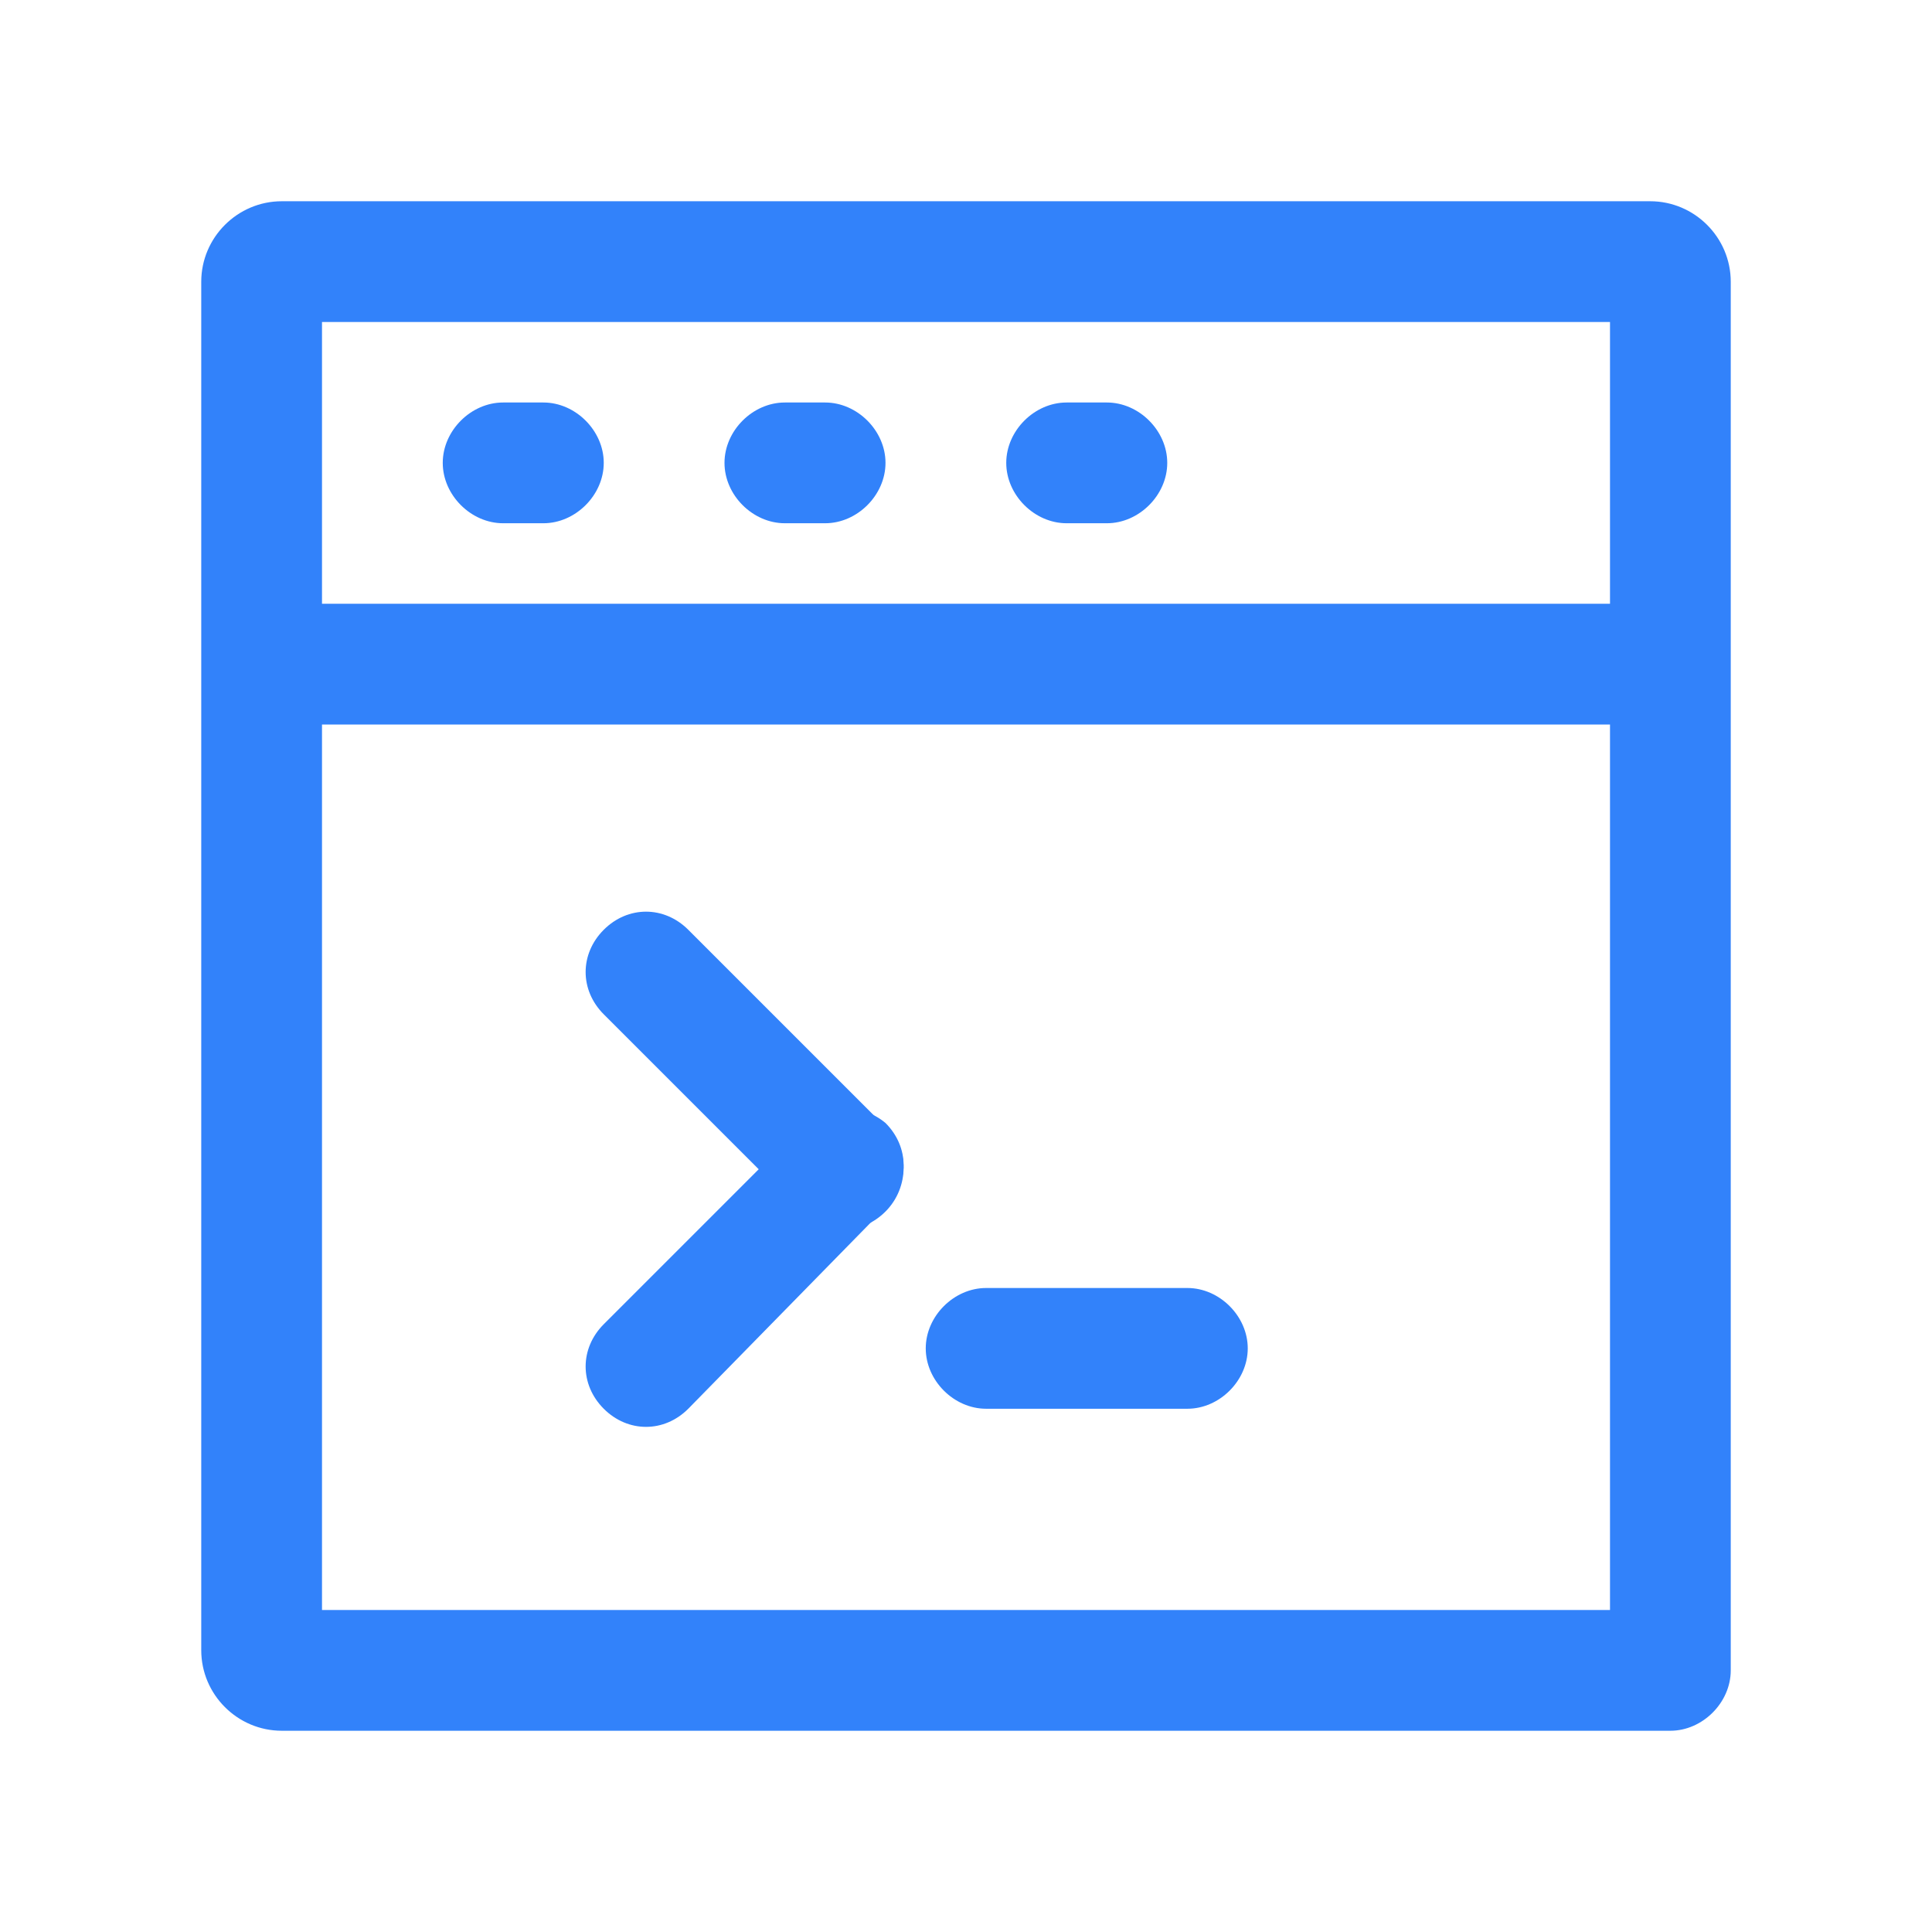
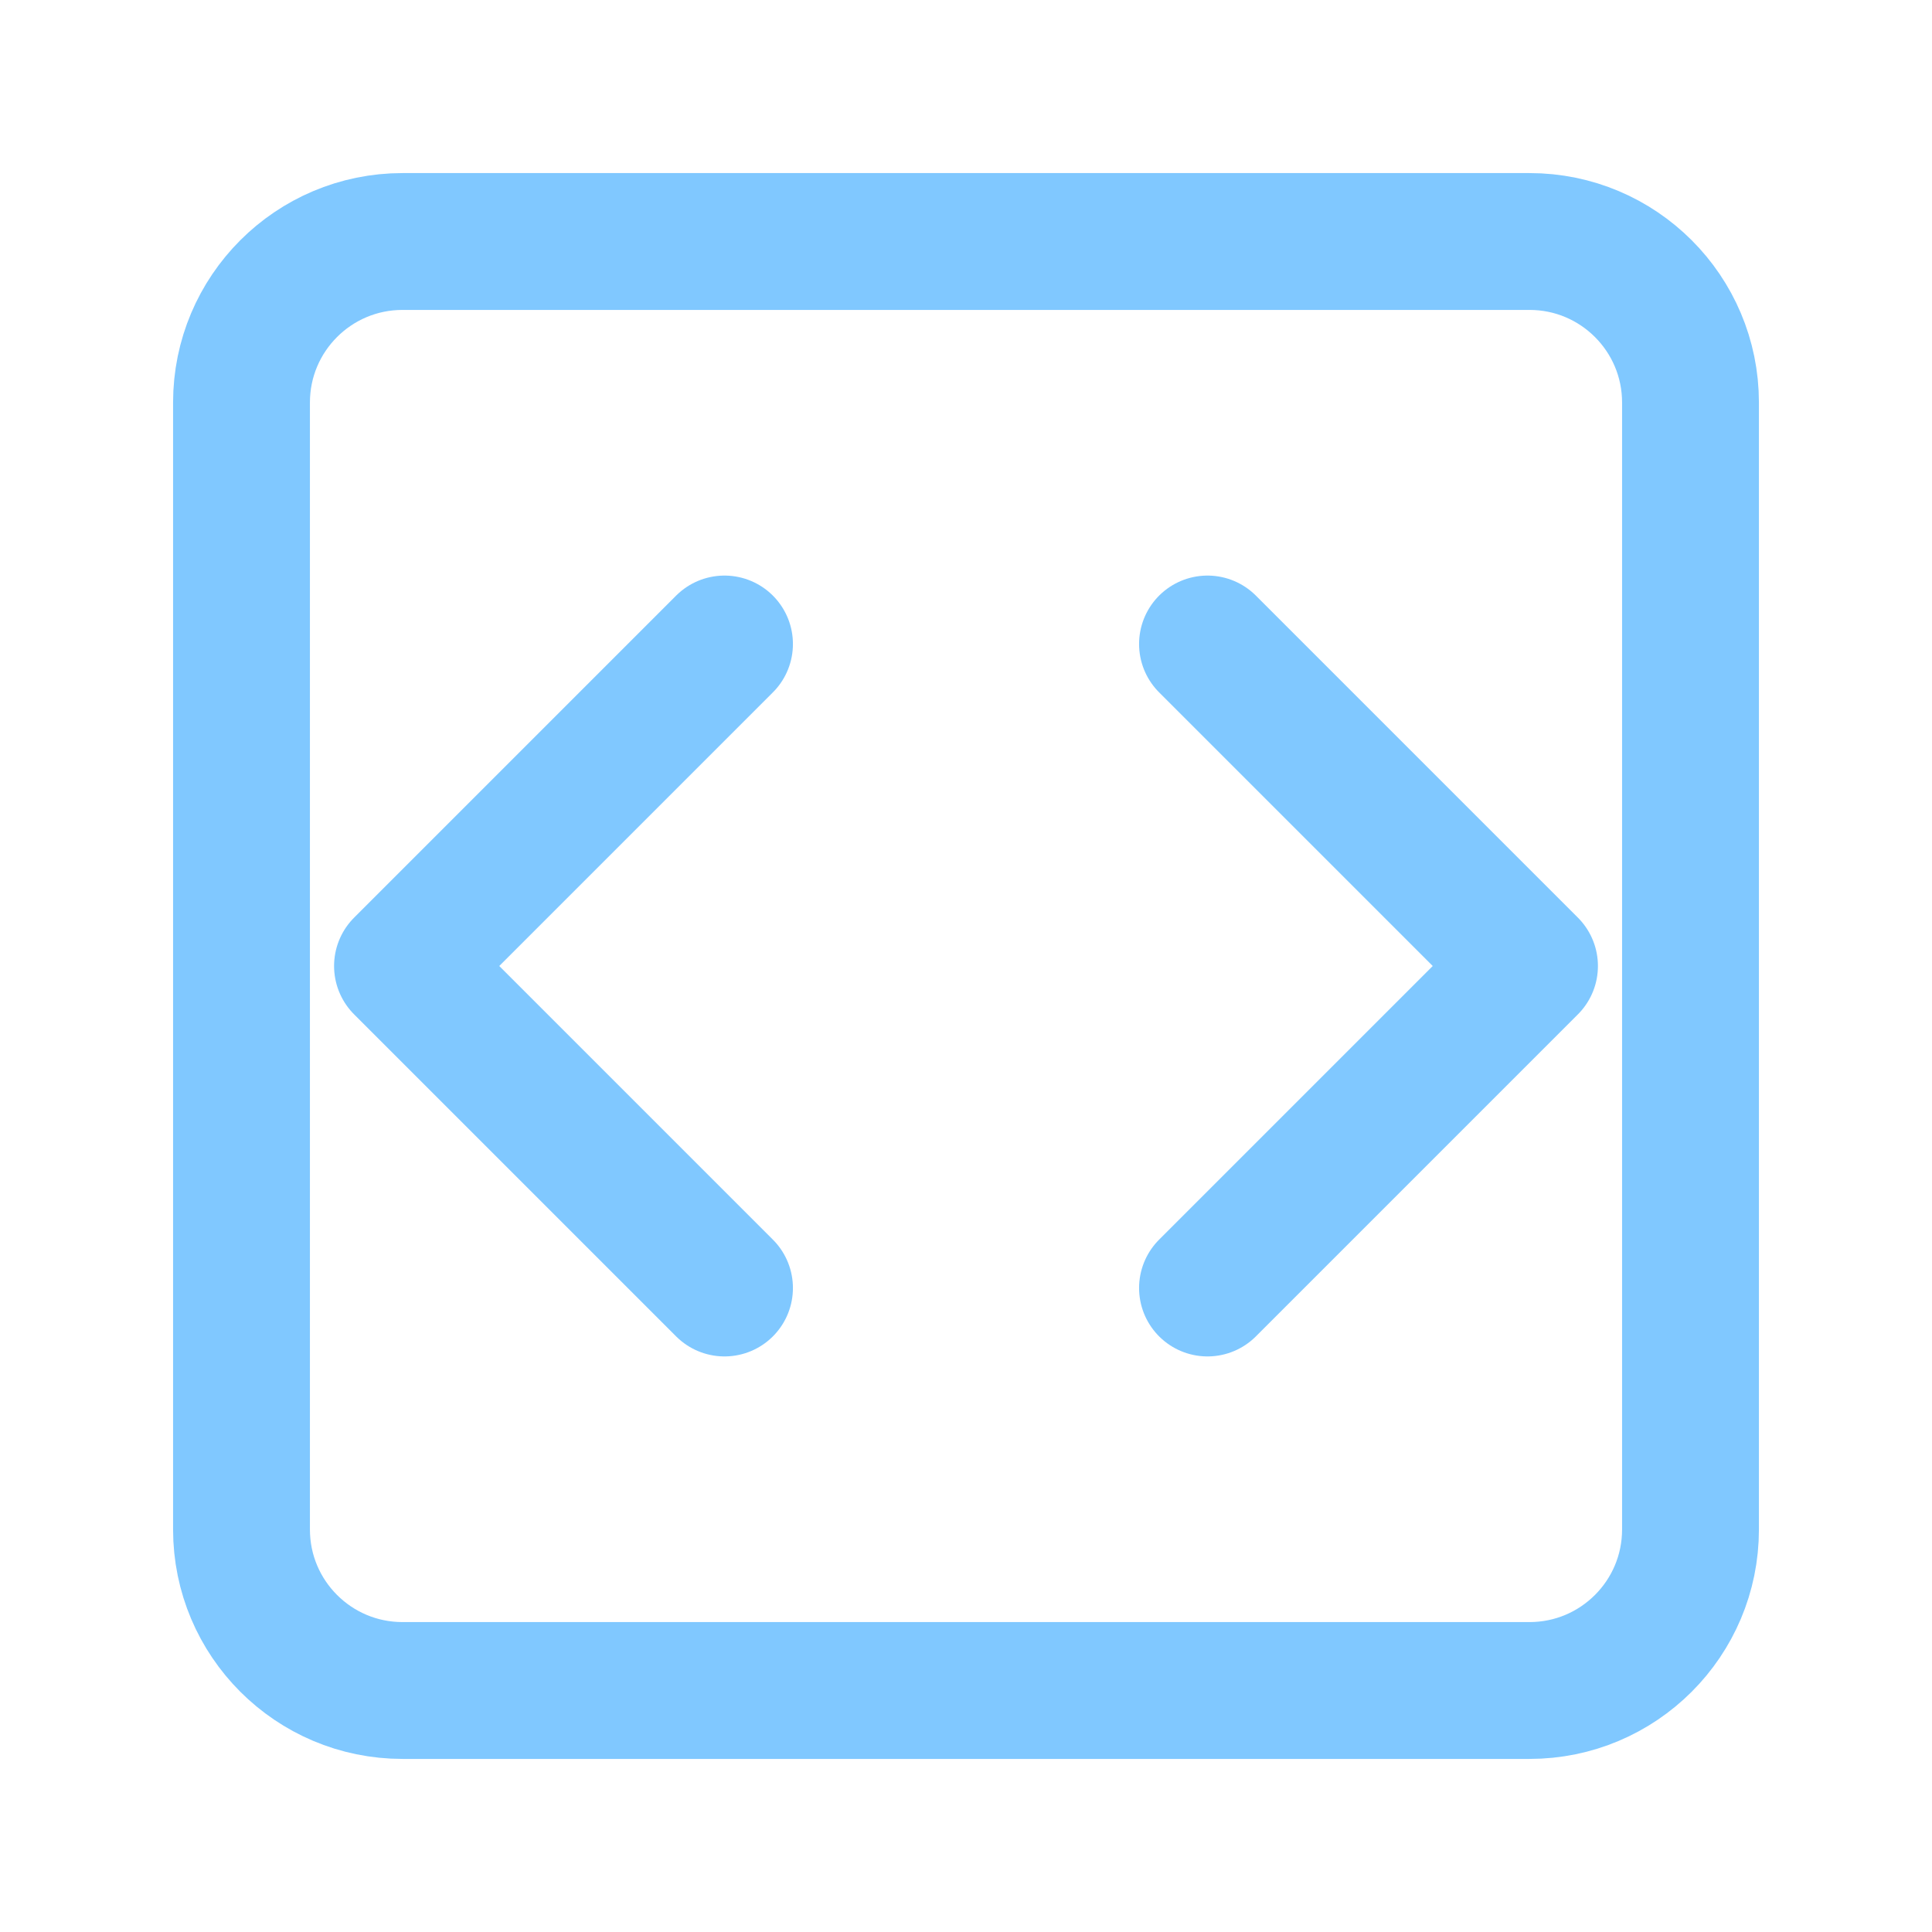
- <svg xmlns="http://www.w3.org/2000/svg" t="1684229865749" class="icon" viewBox="0 0 1024 1024" version="1.1" p-id="31210" width="32" height="32">
-   <path d="M885.333 853.333H170.667V384h714.667c17.067 0 32-14.933 32-32s-14.933-32-32-32H170.667V170.667h682.667v714.667c0 17.067 14.933 32 32 32s32-14.933 32-32V149.333c0-23.467-19.2-42.667-42.667-42.667H149.333c-23.467 0-42.667 19.2-42.667 42.667v725.333c0 23.467 19.2 42.667 42.667 42.667h736c17.067 0 32-14.933 32-32s-14.933-32-32-32z" p-id="31211" fill="#3282FA" />
-   <path d="M565.333 213.333c-17.067 0-32 14.933-32 32s14.933 32 32 32h21.333c17.067 0 32-14.933 32-32s-14.933-32-32-32h-21.333zM416 213.333c-17.067 0-32 14.933-32 32s14.933 32 32 32h21.333c17.067 0 32-14.933 32-32s-14.933-32-32-32h-21.333zM266.667 213.333c-17.067 0-32 14.933-32 32s14.933 32 32 32h21.333c17.067 0 32-14.933 32-32s-14.933-32-32-32h-21.333zM469.333 595.2c12.8 12.8 12.8 32 0 44.8l-104.533 106.667c-12.8 12.8-32 12.8-44.8 0-12.8-12.8-12.8-32 0-44.8l104.533-104.533c12.8-12.8 32-12.8 44.8-2.133z" p-id="31212" fill="#3282FA" />
-   <path d="M469.333 642.133c-12.8 12.8-32 12.8-44.8 0L320 537.6c-12.8-12.8-12.8-32 0-44.8 12.8-12.8 32-12.8 44.8 0L469.333 597.333c12.8 10.667 12.8 32 0 44.8zM629.333 682.667h-106.667c-17.067 0-32 14.933-32 32s14.933 32 32 32h106.667c17.067 0 32-14.933 32-32s-14.933-32-32-32z" p-id="31213" fill="#3282FA" />
+ <svg xmlns="http://www.w3.org/2000/svg" width="24" height="24" viewBox="0 0 24 24" fill="none" stroke="#80C8FF" stroke-width="1.7" stroke-linecap="round" stroke-linejoin="round">
+   <rect x="3" y="3" width="18" height="18" rx="2" />
+   <path d="m9 8-4 4 4 4m6-8 4 4-4 4" />
</svg>
